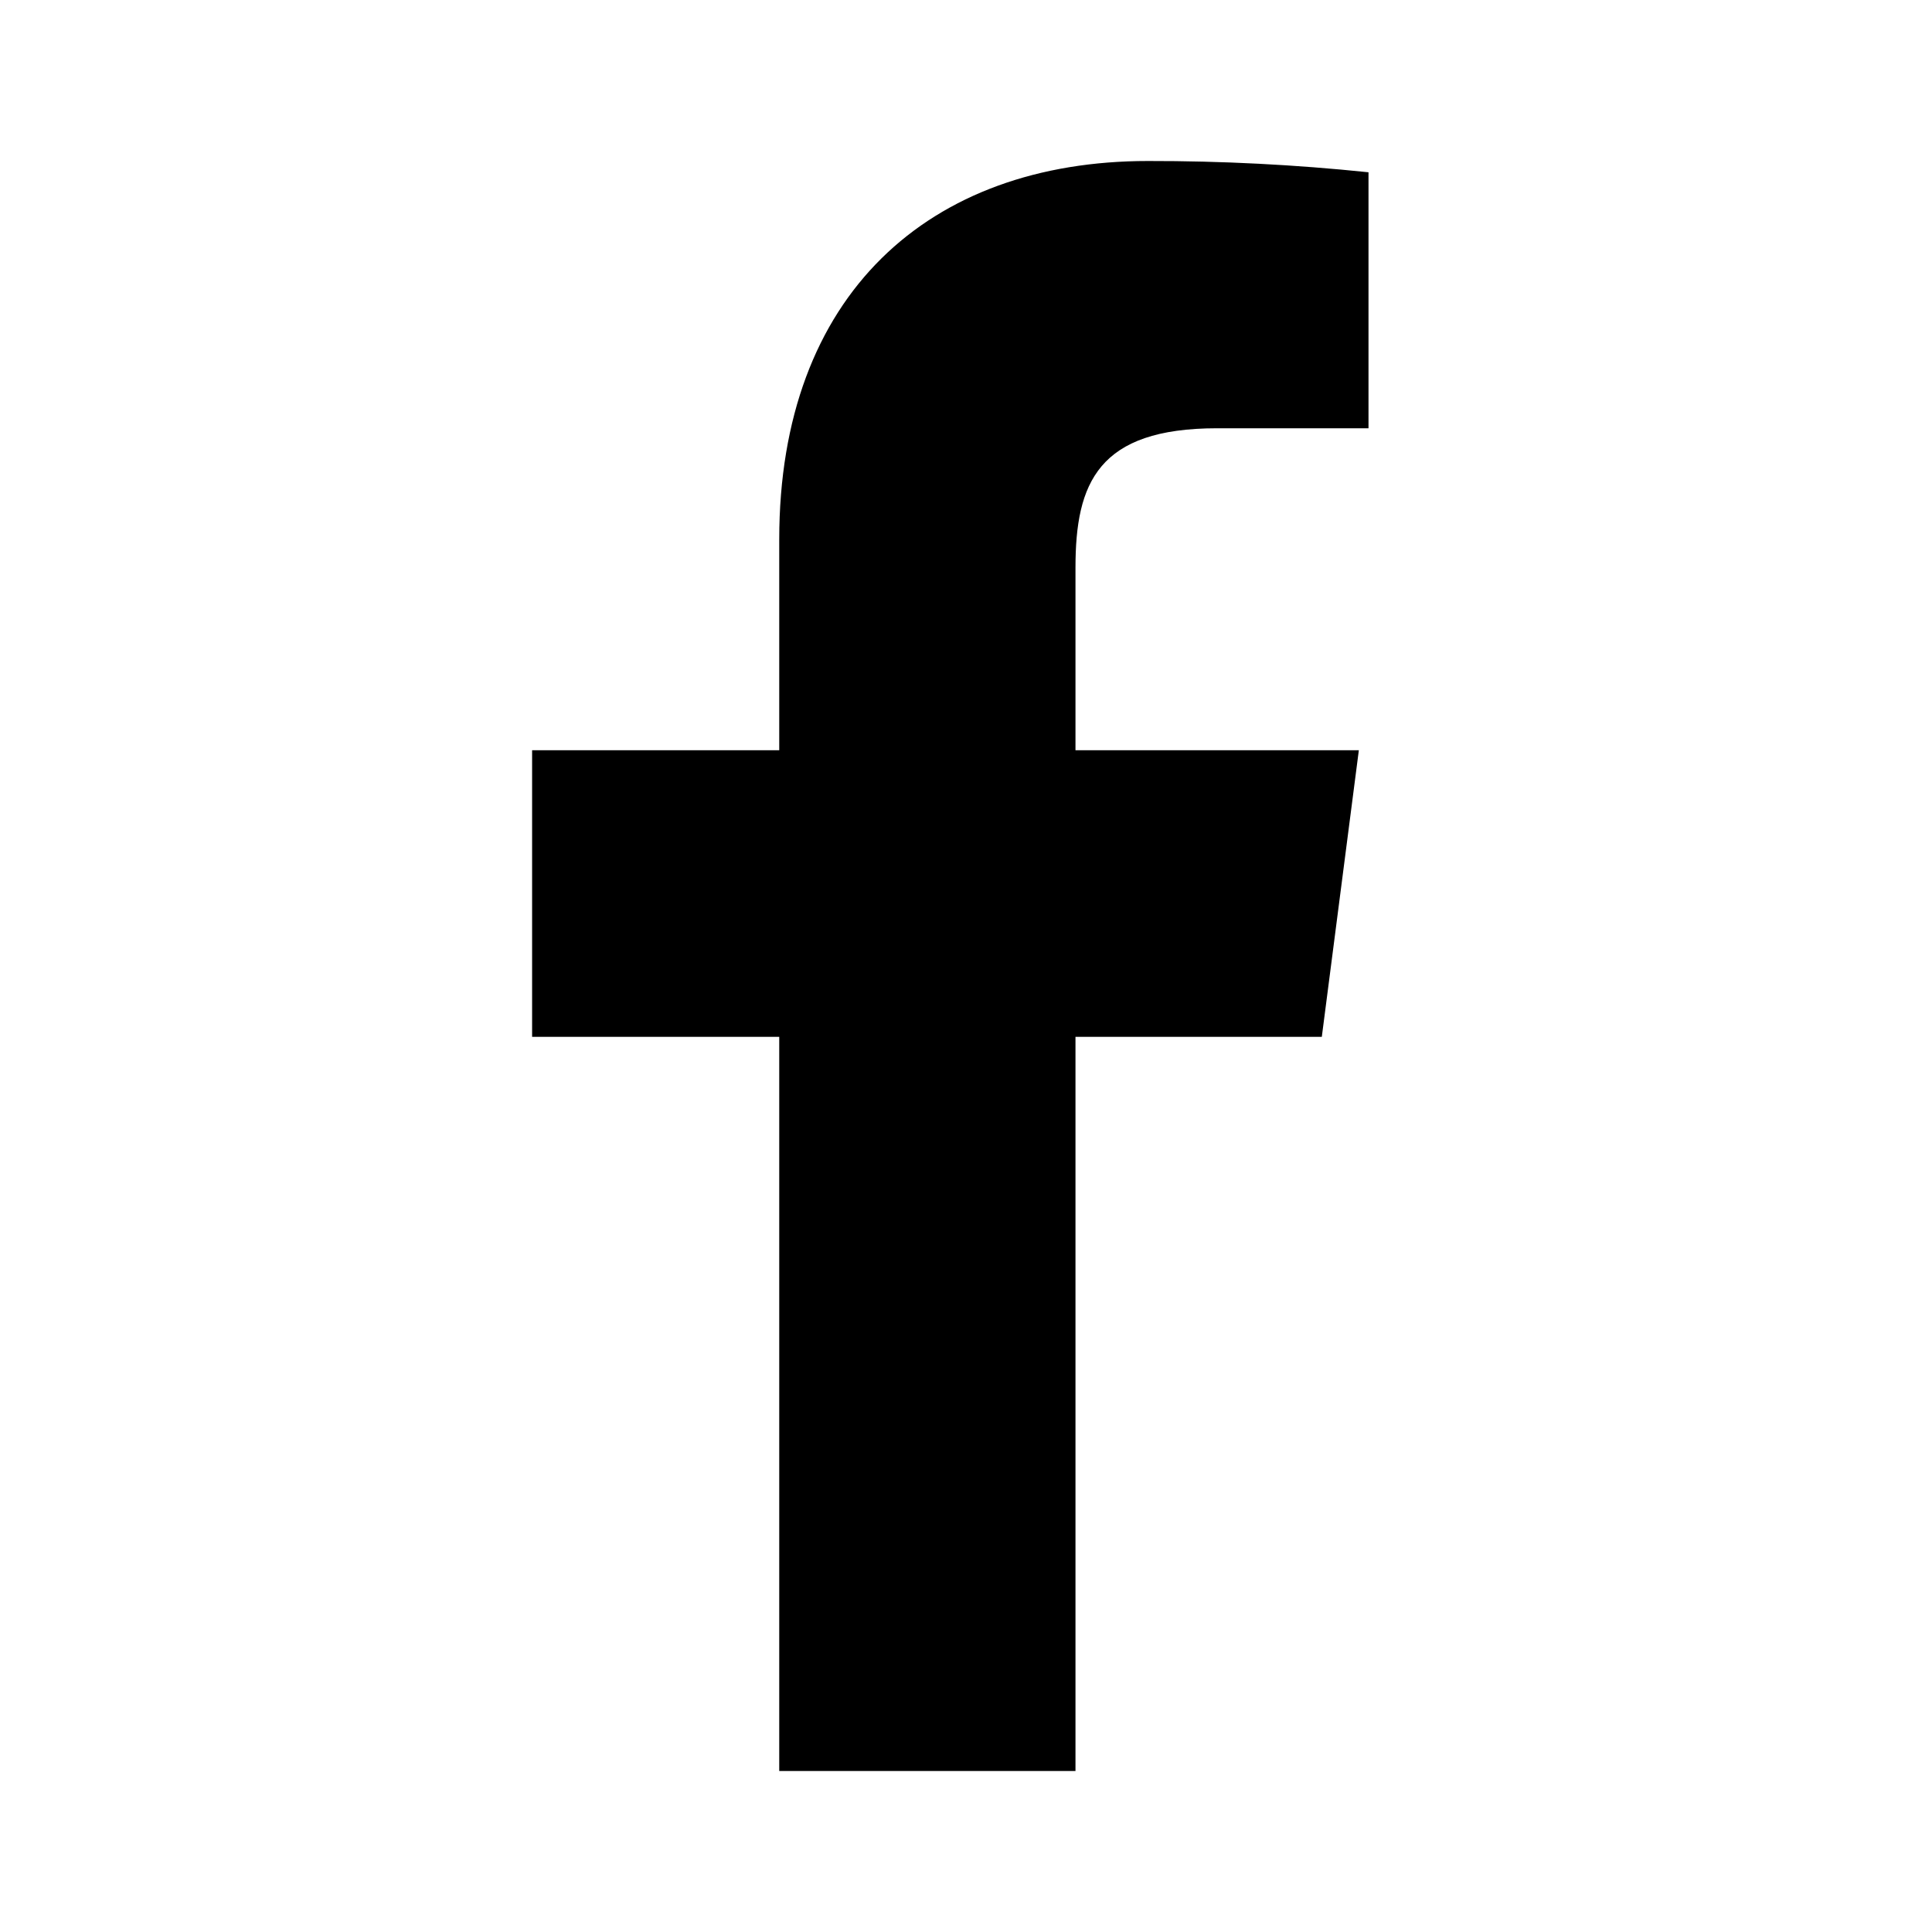
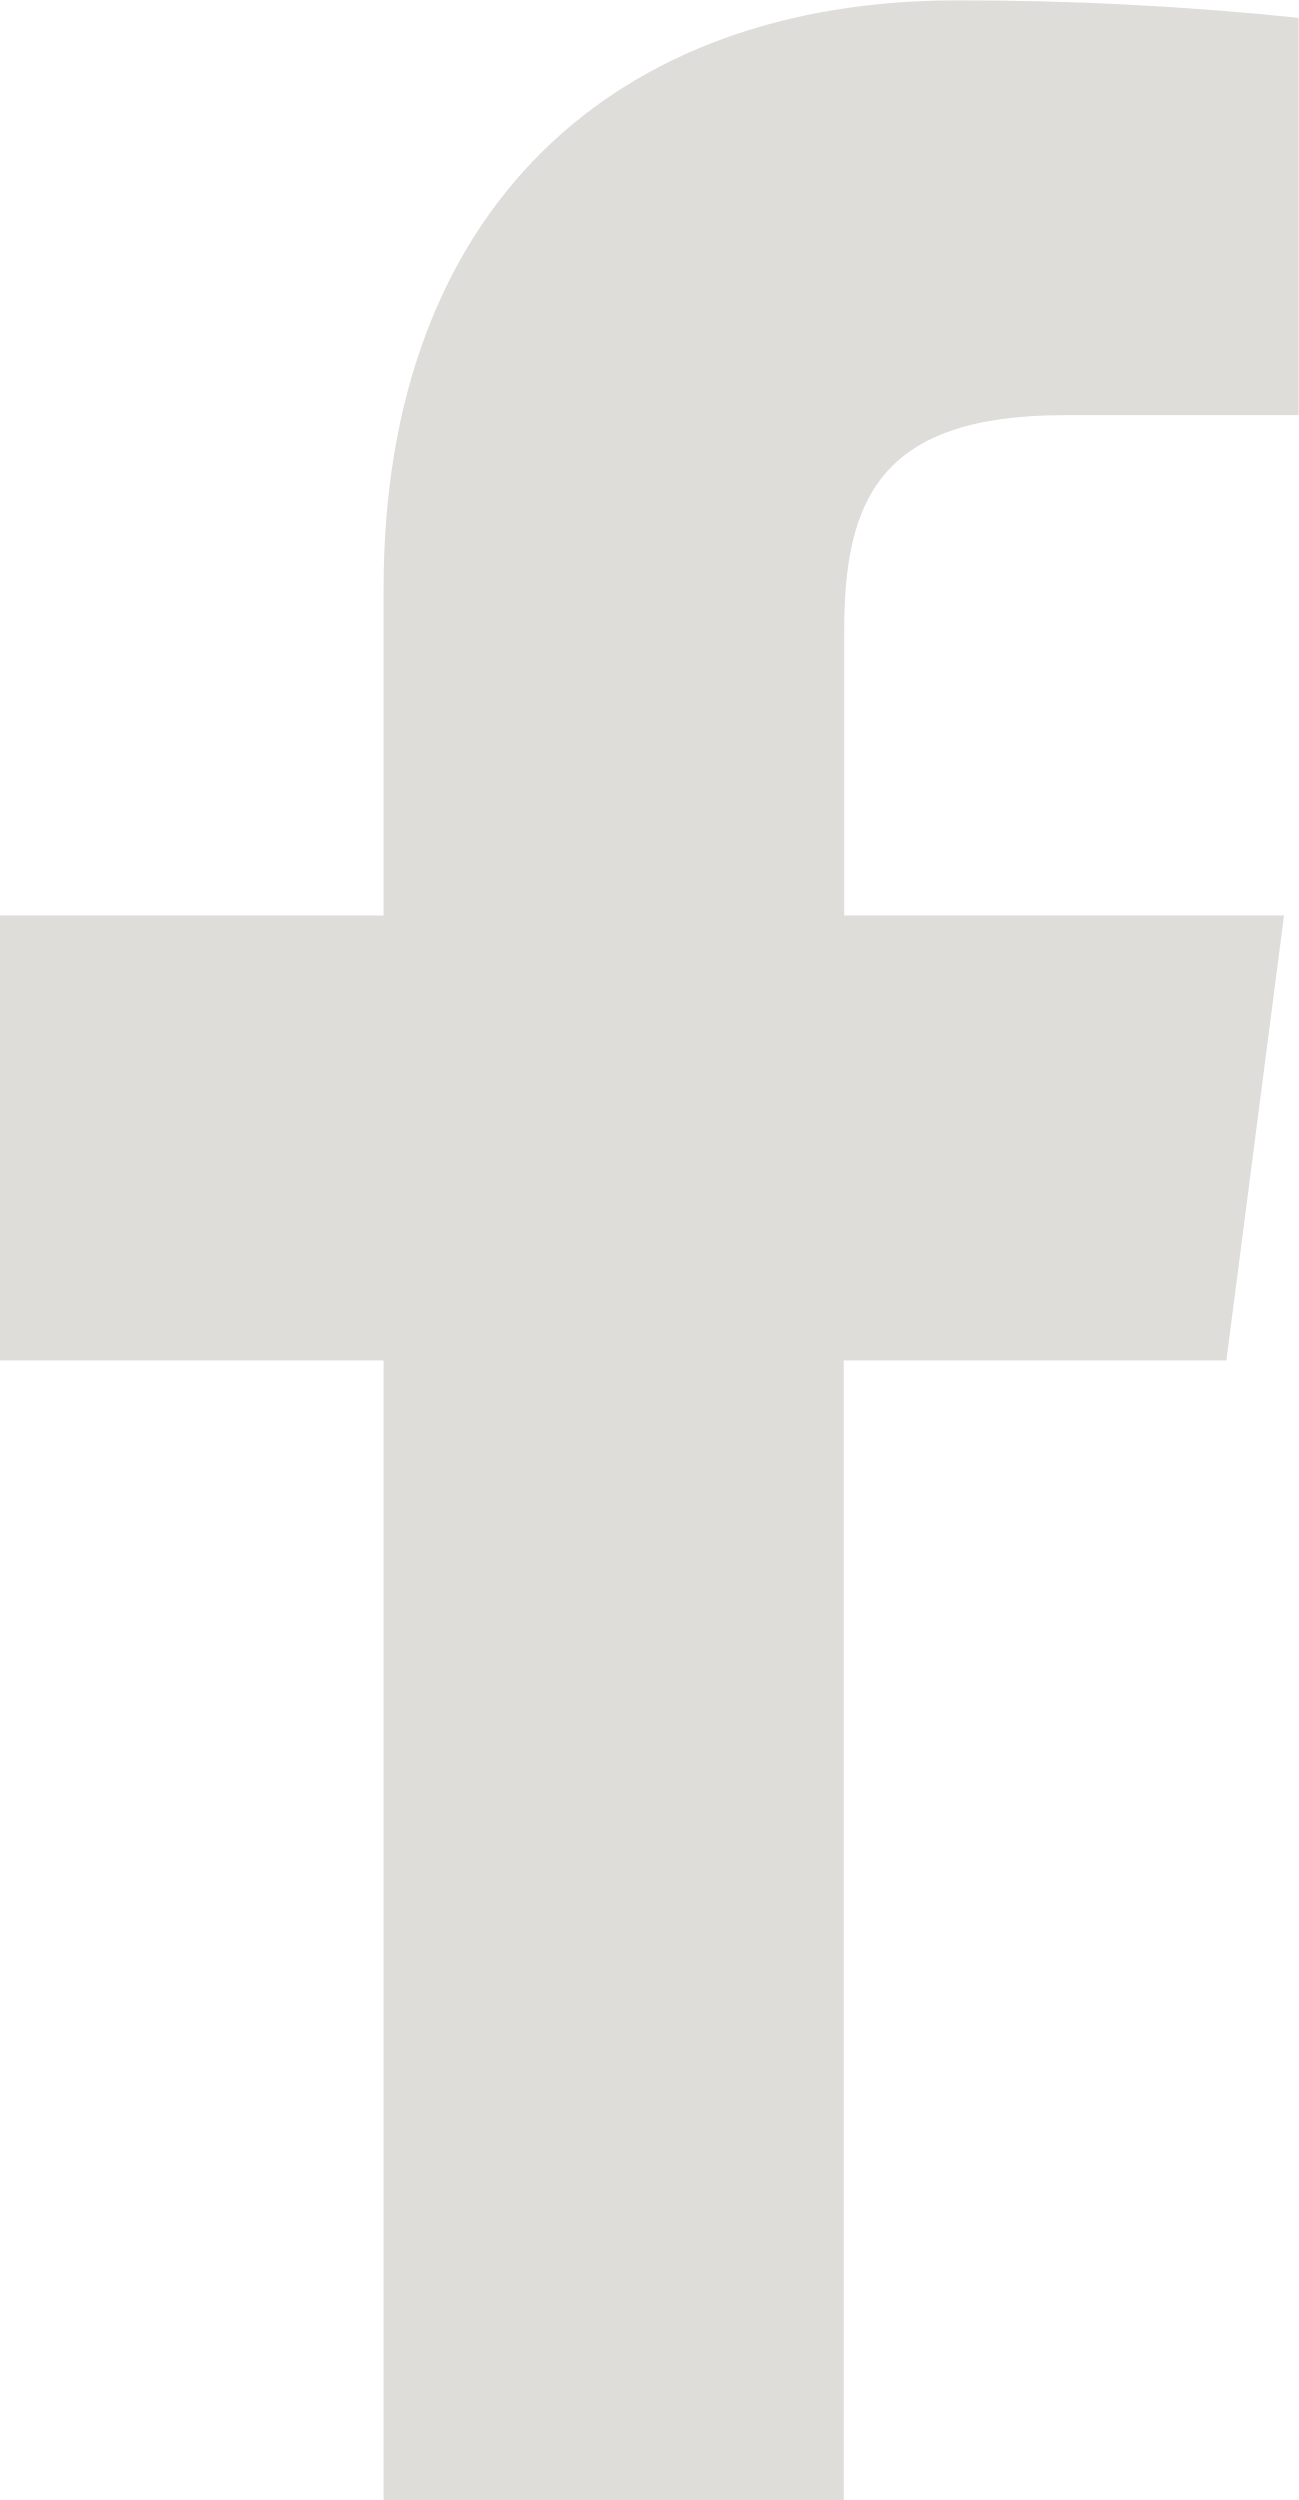
- <svg xmlns="http://www.w3.org/2000/svg" data-name="Layer 1" viewBox="0 0 24 24">
-   <path d="M15.12,5.32H17V2.14A26.11,26.11,0,0,0,14.26,2C11.54,2,9.68,3.66,9.68,6.7V9.32H6.61v3.56H9.68V22h3.68V12.88h3.06l.46-3.56H13.36V7.05C13.36,6,13.64,5.32,15.12,5.32Z" />
+ <svg xmlns="http://www.w3.org/2000/svg" width="2.749mm" height="5.292mm" viewBox="0 0 2.749 5.292" version="1.1" id="svg5" xml:space="preserve">
+   <defs id="defs2" />
+   <g id="layer1" transform="translate(-103.449,-146.1662)">
+     <path d="m 105.701,147.045 h 0.497 v -0.841 a 6.908,6.908 0 0 0 -0.725,-0.037 c -0.72,0 -1.212,0.439 -1.212,1.244 v 0.693 h -0.812 v 0.942 h 0.812 v 2.413 h 0.974 v -2.413 h 0.81 l 0.122,-0.942 h -0.931 v -0.601 c 0,-0.278 0.074,-0.458 0.466,-0.458 z" id="path434" style="fill:#deddda;stroke-width:0.265" />
+   </g>
</svg>
